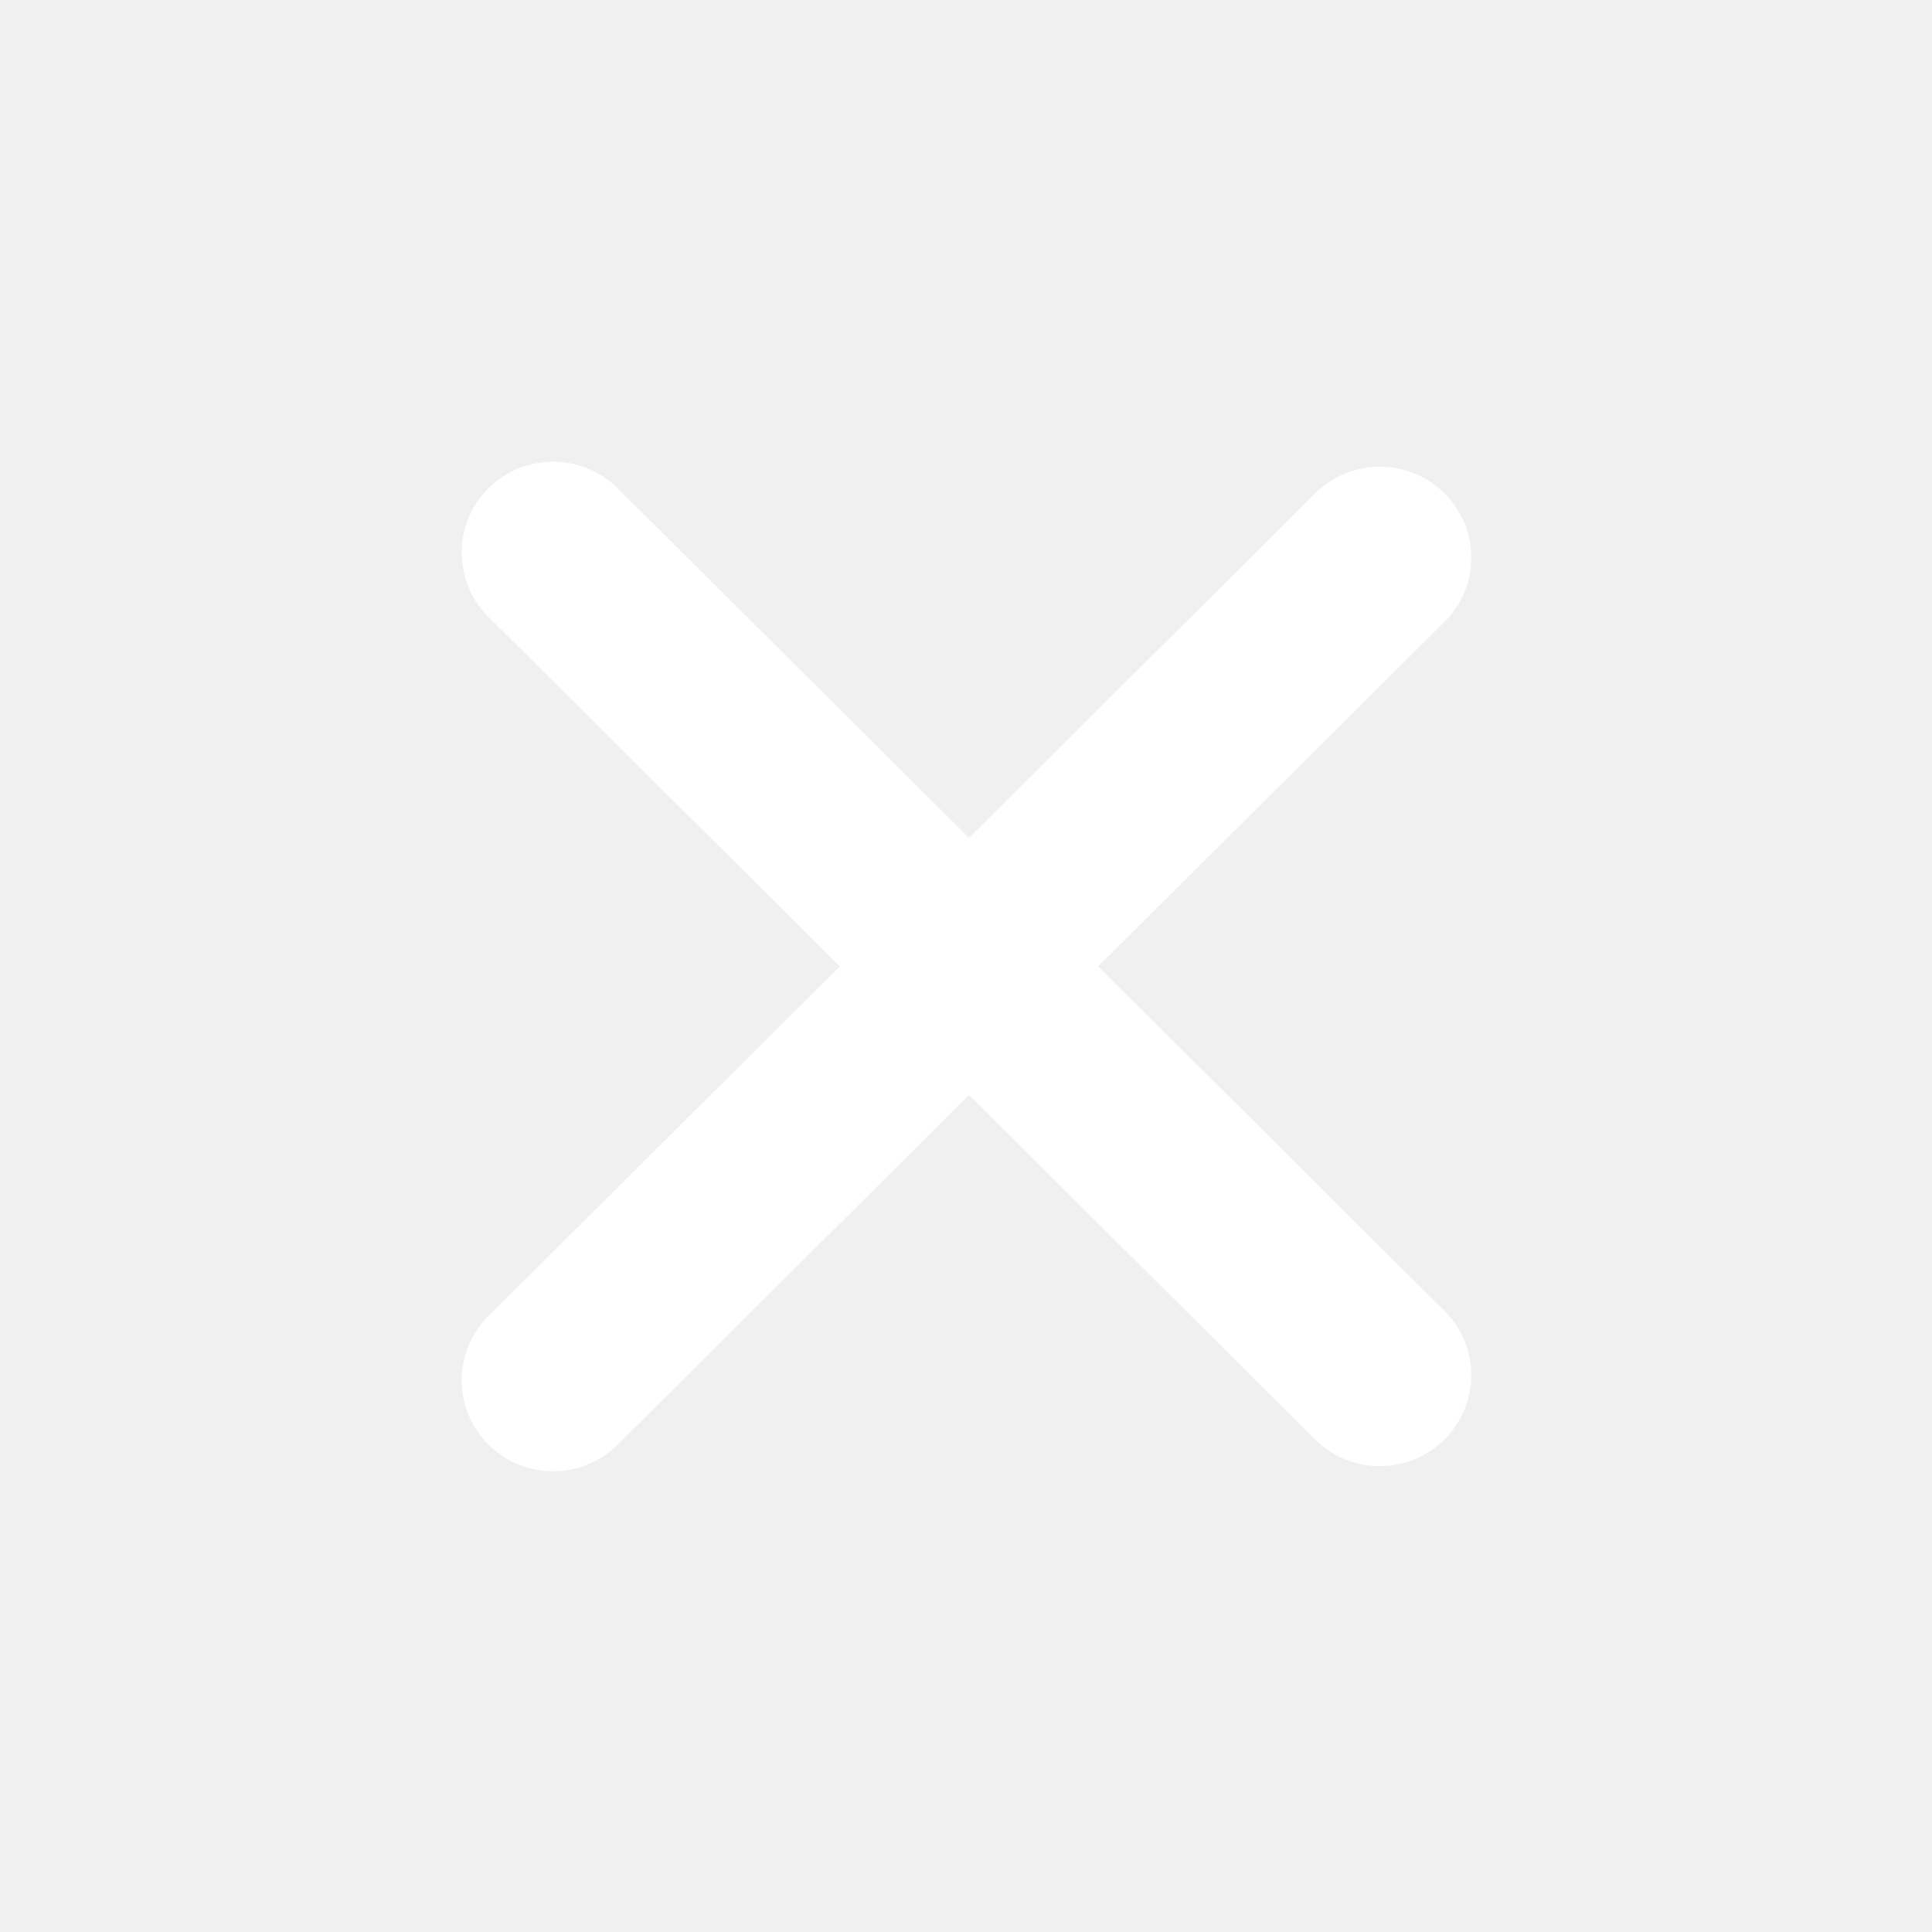
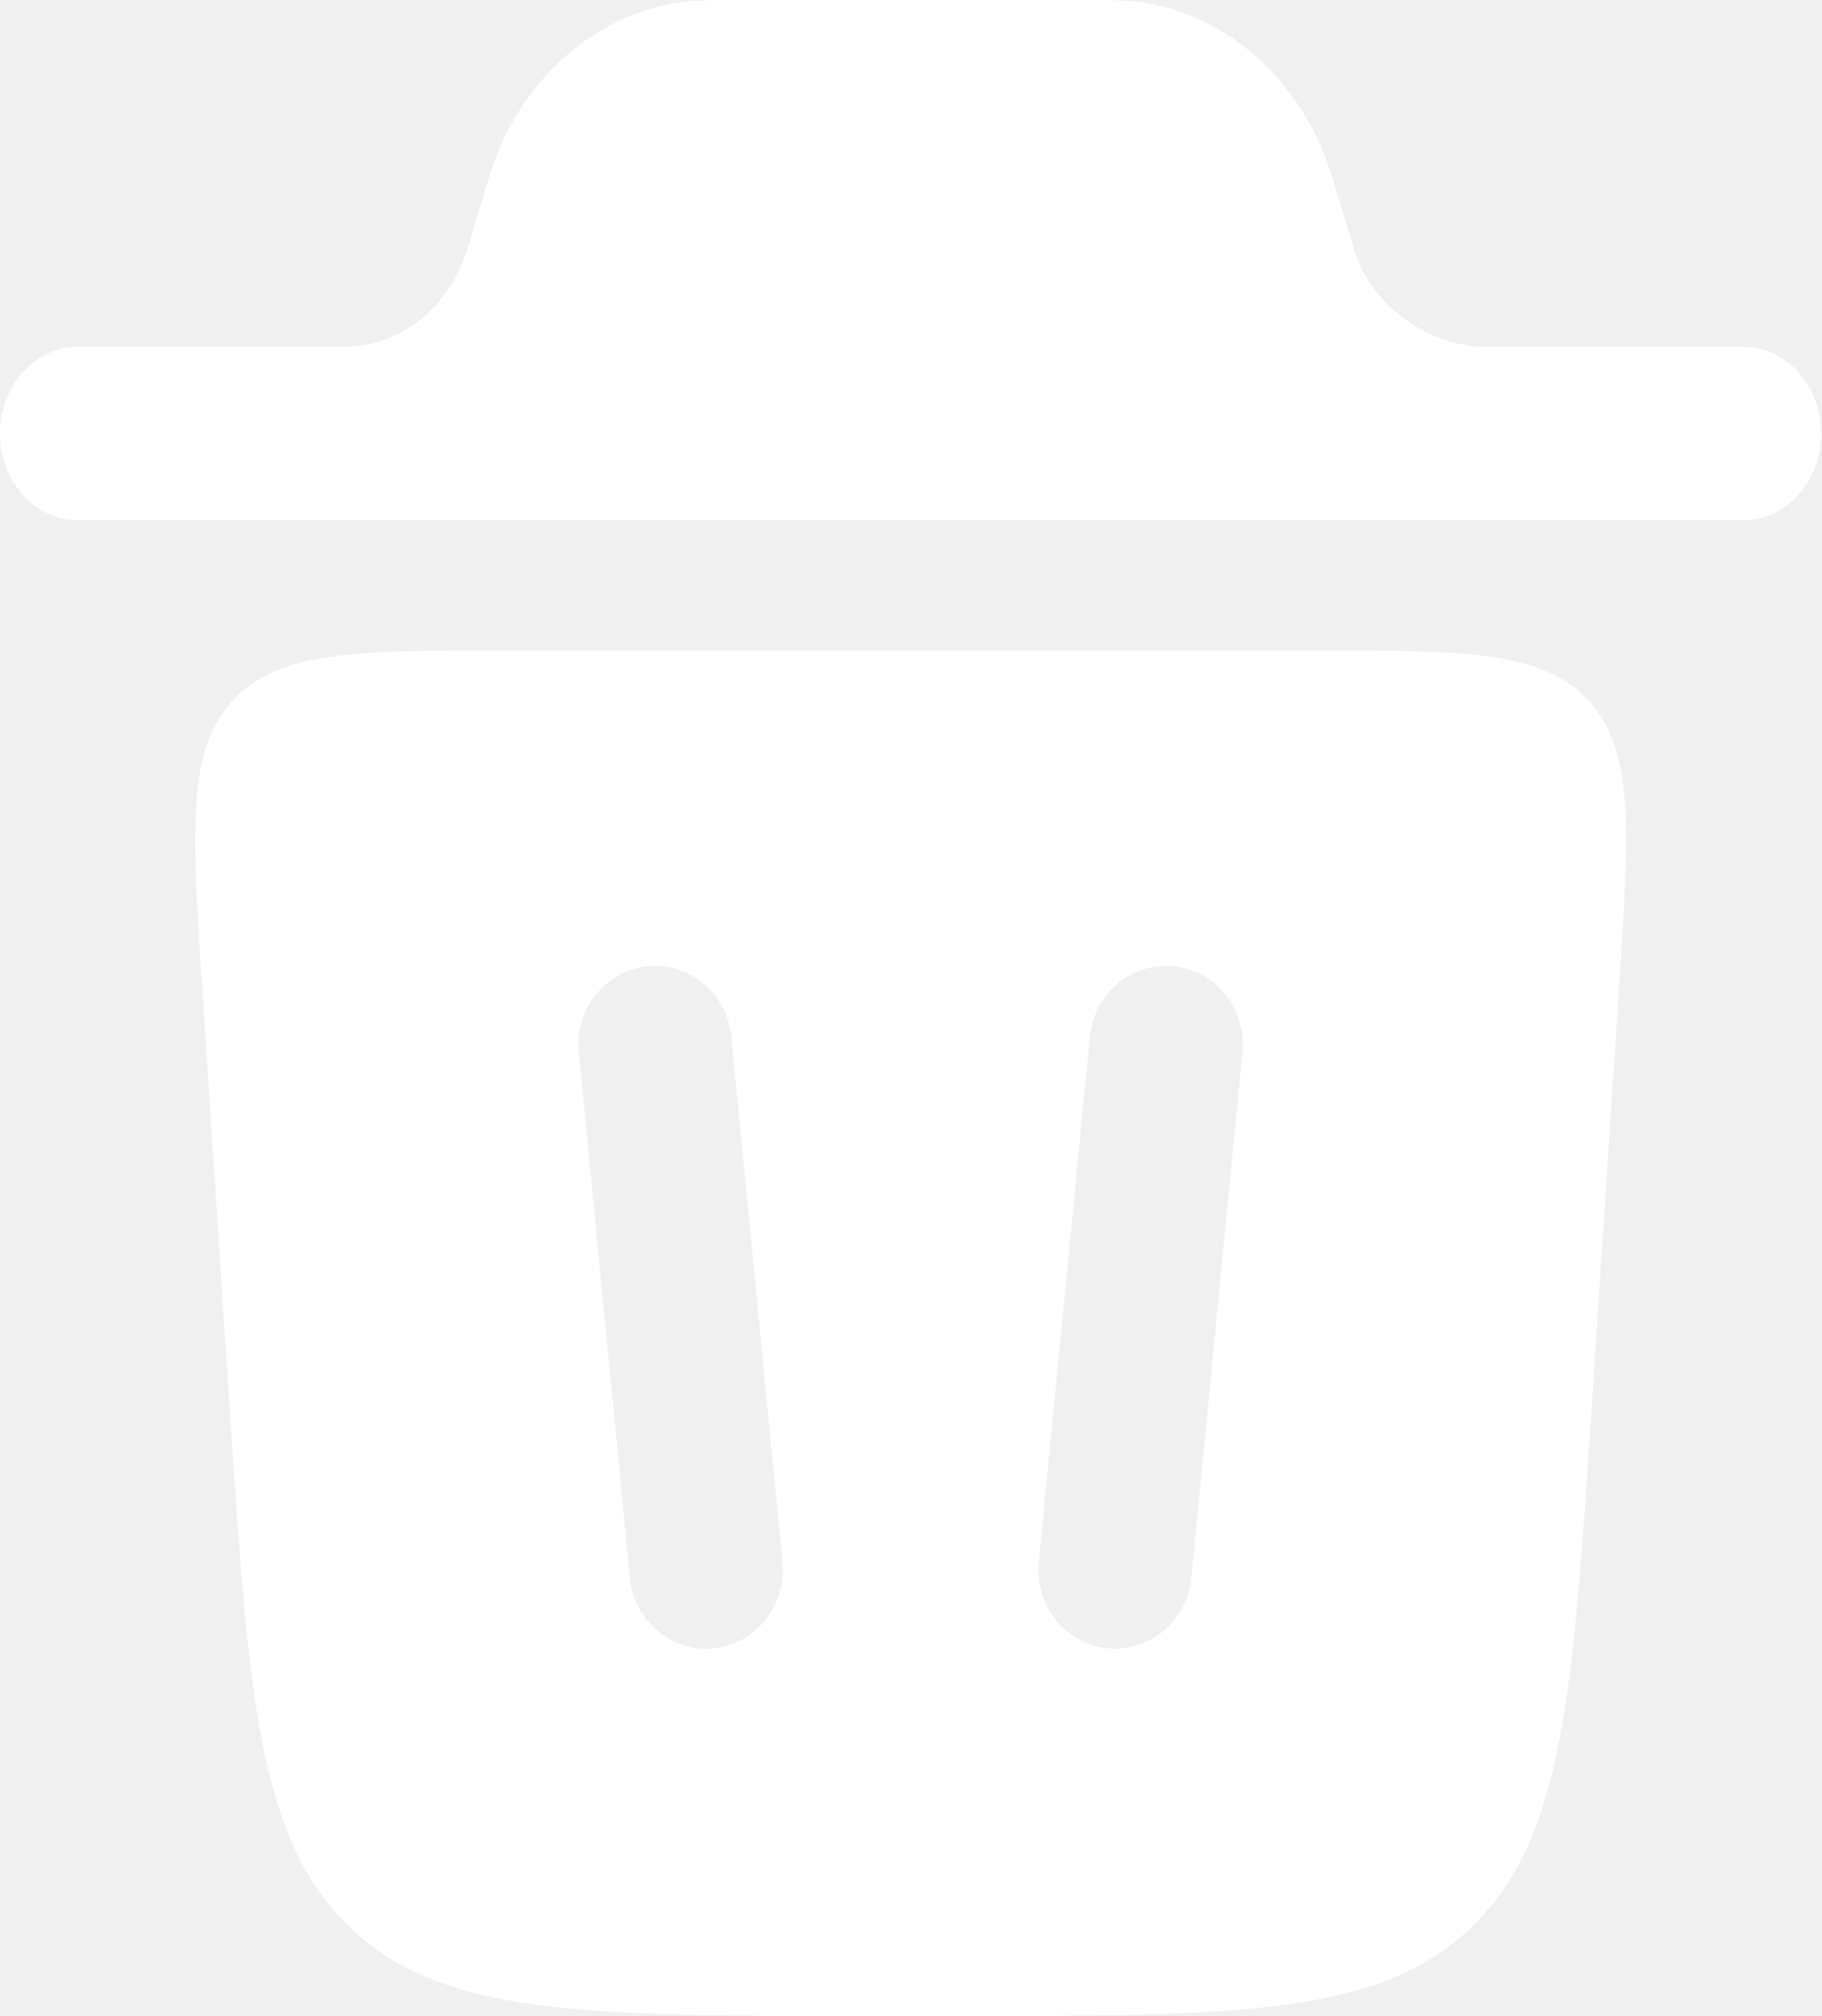
- <svg xmlns="http://www.w3.org/2000/svg" fill="none" viewBox="-5.03 -5.03 21.05 21.05">
-   <mask id="path-1-inside-1_575_4" fill="none">
-     <path d="M10.735 9.28C10.91 9.468 11.005 9.716 11 9.972C10.995 10.229 10.89 10.473 10.708 10.654C10.526 10.835 10.281 10.939 10.024 10.944C9.766 10.95 9.517 10.855 9.328 10.682L5.528 6.901L1.728 10.682C1.637 10.78 1.527 10.858 1.405 10.913C1.282 10.968 1.15 10.997 1.016 11C0.882 11.002 0.748 10.978 0.624 10.928C0.499 10.878 0.386 10.804 0.292 10.709C0.197 10.615 0.122 10.502 0.072 10.379C0.022 10.255 -0.002 10.122 0 9.989C0.003 9.855 0.033 9.724 0.088 9.602C0.143 9.48 0.222 9.371 0.321 9.28L4.12 5.499L0.321 1.72C0.222 1.629 0.143 1.52 0.088 1.398C0.033 1.276 0.003 1.145 0 1.011C-0.002 0.878 0.022 0.745 0.072 0.621C0.122 0.498 0.197 0.385 0.292 0.291C0.386 0.196 0.499 0.122 0.624 0.072C0.748 0.022 0.882 -0.002 1.016 0C1.15 0.003 1.282 0.032 1.405 0.087C1.527 0.142 1.637 0.22 1.728 0.318L5.528 4.098L9.328 0.317C9.517 0.144 9.766 0.05 10.024 0.055C10.281 0.06 10.526 0.164 10.708 0.345C10.89 0.526 10.995 0.771 11 1.027C11.005 1.283 10.91 1.531 10.735 1.719L6.935 5.499L10.735 9.28Z" />
-   </mask>
-   <path d="M10.735 9.28C10.91 9.468 11.005 9.716 11 9.972C10.995 10.229 10.89 10.473 10.708 10.654C10.526 10.835 10.281 10.939 10.024 10.944C9.766 10.95 9.517 10.855 9.328 10.682L5.528 6.901L1.728 10.682C1.637 10.78 1.527 10.858 1.405 10.913C1.282 10.968 1.15 10.997 1.016 11C0.882 11.002 0.748 10.978 0.624 10.928C0.499 10.878 0.386 10.804 0.292 10.709C0.197 10.615 0.122 10.502 0.072 10.379C0.022 10.255 -0.002 10.122 0 9.989C0.003 9.855 0.033 9.724 0.088 9.602C0.143 9.48 0.222 9.371 0.321 9.28L4.12 5.499L0.321 1.72C0.222 1.629 0.143 1.52 0.088 1.398C0.033 1.276 0.003 1.145 0 1.011C-0.002 0.878 0.022 0.745 0.072 0.621C0.122 0.498 0.197 0.385 0.292 0.291C0.386 0.196 0.499 0.122 0.624 0.072C0.748 0.022 0.882 -0.002 1.016 0C1.15 0.003 1.282 0.032 1.405 0.087C1.527 0.142 1.637 0.22 1.728 0.318L5.528 4.098L9.328 0.317C9.517 0.144 9.766 0.05 10.024 0.055C10.281 0.06 10.526 0.164 10.708 0.345C10.89 0.526 10.995 0.771 11 1.027C11.005 1.283 10.91 1.531 10.735 1.719L6.935 5.499L10.735 9.28Z" fill="white" />
-   <path d="M10.735 9.28L14.398 5.877L14.332 5.805L14.262 5.736L10.735 9.28ZM9.328 10.682L5.801 14.226L5.872 14.296L5.945 14.364L9.328 10.682ZM5.528 6.901L9.055 3.356L5.528 -0.153L2.001 3.356L5.528 6.901ZM1.728 10.682L-1.799 7.137L-1.868 7.206L-1.935 7.278L1.728 10.682ZM0.321 9.28L3.703 12.962L3.777 12.895L3.847 12.824L0.321 9.28ZM4.12 5.499L7.647 9.043L11.21 5.498L7.646 1.954L4.12 5.499ZM0.321 1.72L3.846 -1.825L3.776 -1.895L3.703 -1.962L0.321 1.72ZM1.728 0.318L-1.935 3.722L-1.868 3.794L-1.798 3.863L1.728 0.318ZM5.528 4.098L2.002 7.643L5.528 11.152L9.055 7.643L5.528 4.098ZM9.328 0.317L5.945 -3.365L5.872 -3.297L5.801 -3.227L9.328 0.317ZM10.735 1.719L14.261 5.264L14.331 5.194L14.398 5.122L10.735 1.719ZM6.935 5.499L3.409 1.954L-0.154 5.499L3.409 9.043L6.935 5.499ZM7.072 12.683C6.367 11.924 5.98 10.918 6.001 9.875L15.999 10.07C16.029 8.515 15.453 7.012 14.398 5.877L7.072 12.683ZM6.001 9.875C6.021 8.831 6.447 7.842 7.18 7.111L14.236 14.197C15.334 13.104 15.969 11.626 15.999 10.07L6.001 9.875ZM7.18 7.111C7.913 6.381 8.897 5.966 9.924 5.945L10.124 15.943C11.665 15.912 13.139 15.289 14.236 14.197L7.18 7.111ZM9.924 5.945C10.95 5.925 11.949 6.3 12.71 6.999L5.945 14.364C7.085 15.411 8.583 15.974 10.124 15.943L9.924 5.945ZM12.854 7.137L9.055 3.356L2.001 10.445L5.801 14.226L12.854 7.137ZM2.001 3.356L-1.799 7.137L5.255 14.226L9.055 10.445L2.001 3.356ZM-1.935 7.278C-1.568 6.883 -1.125 6.567 -0.635 6.348L3.444 15.478C4.179 15.15 4.842 14.676 5.391 14.085L-1.935 7.278ZM-0.635 6.348C-0.145 6.129 0.384 6.011 0.919 6.001L1.112 15.999C1.916 15.983 2.709 15.806 3.444 15.478L-0.635 6.348ZM0.919 6.001C1.455 5.99 1.987 6.088 2.485 6.287L-1.237 15.569C-0.49 15.868 0.309 16.014 1.112 15.999L0.919 6.001ZM2.485 6.287C2.983 6.487 3.437 6.786 3.82 7.166L-3.236 14.252C-2.664 14.822 -1.984 15.269 -1.237 15.569L2.485 6.287ZM3.82 7.166C4.202 7.547 4.504 8.002 4.708 8.505L-4.564 12.253C-4.26 13.003 -3.808 13.683 -3.236 14.252L3.82 7.166ZM4.708 8.505C4.911 9.007 5.01 9.547 4.999 10.09L-4.999 9.887C-5.015 10.698 -4.867 11.502 -4.564 12.253L4.708 8.505ZM4.999 10.09C4.988 10.633 4.867 11.168 4.644 11.662L-4.468 7.542C-4.802 8.28 -4.982 9.077 -4.999 9.887L4.999 10.09ZM4.644 11.662C4.421 12.155 4.1 12.598 3.703 12.962L-3.062 5.598C-3.656 6.144 -4.135 6.805 -4.468 7.542L4.644 11.662ZM3.847 12.824L7.647 9.043L0.594 1.955L-3.206 5.736L3.847 12.824ZM7.646 1.954L3.846 -1.825L-3.205 5.265L0.595 9.044L7.646 1.954ZM3.703 -1.962C4.1 -1.597 4.421 -1.155 4.644 -0.661L-4.468 3.458C-4.135 4.195 -3.656 4.856 -3.062 5.402L3.703 -1.962ZM4.644 -0.661C4.867 -0.168 4.988 0.367 4.999 0.91L-4.999 1.113C-4.982 1.923 -4.802 2.72 -4.468 3.458L4.644 -0.661ZM4.999 0.91C5.01 1.453 4.911 1.993 4.708 2.495L-4.564 -1.253C-4.867 -0.502 -5.015 0.302 -4.999 1.113L4.999 0.91ZM4.708 2.495C4.504 2.998 4.202 3.453 3.82 3.834L-3.236 -3.252C-3.808 -2.683 -4.26 -2.003 -4.564 -1.253L4.708 2.495ZM3.82 3.834C3.437 4.214 2.983 4.513 2.485 4.713L-1.237 -4.569C-1.984 -4.269 -2.664 -3.822 -3.236 -3.252L3.82 3.834ZM2.485 4.713C1.987 4.912 1.455 5.01 0.919 4.999L1.112 -4.999C0.309 -5.014 -0.49 -4.868 -1.237 -4.569L2.485 4.713ZM0.919 4.999C0.384 4.989 -0.145 4.871 -0.635 4.652L3.444 -4.478C2.709 -4.806 1.916 -4.983 1.112 -4.999L0.919 4.999ZM-0.635 4.652C-1.125 4.433 -1.568 4.117 -1.935 3.722L5.391 -3.085C4.842 -3.676 4.179 -4.15 3.444 -4.478L-0.635 4.652ZM-1.798 3.863L2.002 7.643L9.054 0.554L5.254 -3.226L-1.798 3.863ZM9.055 7.643L12.854 3.862L5.801 -3.227L2.001 0.554L9.055 7.643ZM12.71 4C11.949 4.699 10.95 5.074 9.924 5.054L10.124 -4.944C8.583 -4.975 7.085 -4.412 5.945 -3.365L12.71 4ZM9.924 5.054C8.897 5.033 7.913 4.618 7.18 3.888L14.236 -3.198C13.139 -4.29 11.665 -4.913 10.124 -4.944L9.924 5.054ZM7.18 3.888C6.447 3.158 6.021 2.168 6.001 1.124L15.999 0.929C15.969 -0.626 15.334 -2.105 14.236 -3.198L7.18 3.888ZM6.001 1.124C5.98 0.081 6.367 -0.925 7.072 -1.684L14.398 5.122C15.453 3.987 16.029 2.484 15.999 0.929L6.001 1.124ZM7.209 -1.826L3.409 1.954L10.462 9.044L14.261 5.264L7.209 -1.826ZM3.409 9.043L7.208 12.824L14.262 5.736L10.462 1.955L3.409 9.043Z" fill="white" mask="url(#path-1-inside-1_575_4)" />
+ <svg xmlns="http://www.w3.org/2000/svg" width="28" height="31" viewBox="0 0 28 31" fill="none">
+   <path d="M0 6.667C0 5.93 0.537 5.333 1.2 5.333L5.344 5.333C6.168 5.309 6.894 4.728 7.174 3.867C7.182 3.844 7.19 3.817 7.221 3.715L7.399 3.12C7.509 2.755 7.604 2.437 7.737 2.153C8.263 1.03 9.237 0.25 10.362 0.05C10.647 -0 10.949 -0 11.295 3.32483e-05H16.705C17.052 -0 17.353 -0 17.638 0.05C18.763 0.25 19.737 1.03 20.263 2.153C20.397 2.437 20.492 2.755 20.601 3.12L20.78 3.715C20.81 3.817 20.819 3.844 20.826 3.867C21.106 4.728 21.977 5.31 22.8 5.333H26.8C27.463 5.333 28 5.93 28 6.667C28 7.403 27.463 8 26.8 8H1.2C0.537 8 0 7.403 0 6.667Z" fill="white" />
+   <path fill-rule="evenodd" clip-rule="evenodd" d="M13.364 31H14.636C19.008 31 21.195 31 22.616 29.64C24.038 28.281 24.183 26.051 24.474 21.59L24.893 15.164C25.051 12.744 25.13 11.534 24.417 10.767C23.704 10 22.499 10 20.091 10H7.909C5.501 10 4.296 10 3.583 10.767C2.87 11.534 2.949 12.744 3.107 15.164L3.526 21.59C3.817 26.051 3.962 28.281 5.384 29.64C6.805 31 8.992 31 13.364 31ZM11.244 15.943C11.179 15.277 10.602 14.791 9.954 14.858C9.306 14.925 8.834 15.518 8.899 16.184L9.684 24.261C9.749 24.927 10.327 25.413 10.974 25.346C11.622 25.28 12.095 24.686 12.03 24.02L11.244 15.943ZM18.046 14.858C18.694 14.925 19.166 15.518 19.101 16.184L18.316 24.261C18.251 24.927 17.673 25.413 17.026 25.346C16.378 25.28 15.905 24.686 15.97 24.02L16.756 15.943C16.82 15.277 17.398 14.791 18.046 14.858Z" fill="white" />
</svg>
